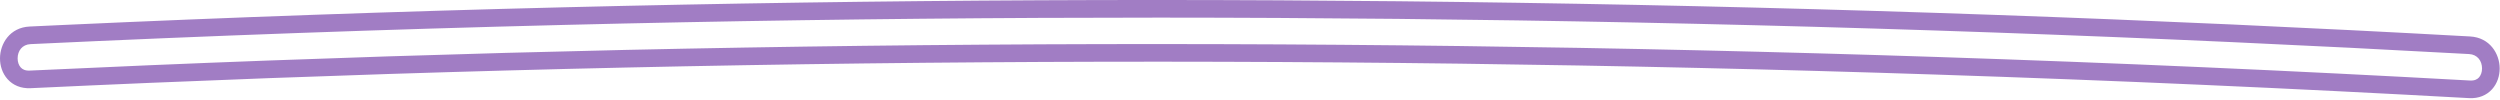
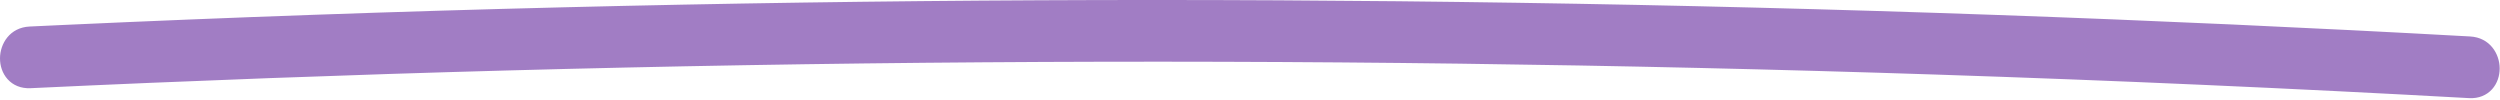
<svg xmlns="http://www.w3.org/2000/svg" width="851" height="34" viewBox="0 0 851 34" fill="none">
-   <path d="M191.799 2.485C299.974 -0.196 408.21 -0.705 516.405 0.945C624.601 2.596 732.766 6.437 840.811 12.409H840.81C847.597 12.782 850.882 18.366 850.887 23.299C850.889 25.782 850.096 28.382 848.31 30.366C846.458 32.422 843.748 33.579 840.481 33.4H840.479C780.016 30.052 719.521 27.372 658.998 25.383C550.933 21.824 442.787 20.435 334.662 21.205C226.527 21.975 118.402 24.932 10.387 30.02C7.116 30.176 4.411 29 2.566 26.938C0.786 24.946 -0.005 22.344 2.25191e-05 19.86C0.01 14.926 3.305 9.347 10.104 9.028L21.455 8.501C78.213 5.906 134.997 3.892 191.799 2.485ZM516.313 6.944C408.198 5.295 300.043 5.804 191.948 8.483C131.405 9.983 70.881 12.172 10.387 15.021H10.385C7.554 15.154 6.005 17.304 6 19.872C5.998 21.139 6.407 22.231 7.039 22.938C7.608 23.575 8.528 24.103 10.103 24.028H10.104C118.198 18.936 226.404 15.975 334.62 15.205C442.825 14.435 551.051 15.825 659.196 19.387H659.195C719.764 21.377 780.303 24.058 840.812 27.409H840.811C842.378 27.495 843.289 26.975 843.851 26.352C844.477 25.656 844.888 24.573 844.887 23.306C844.884 20.738 843.333 18.557 840.48 18.4H840.479C732.514 12.432 624.428 8.594 516.313 6.944Z" fill="#A17DC4" />
+   <path d="M10.245 27.025C118.3 21.935 226.466 18.975 334.641 18.205C442.806 17.435 550.992 18.825 659.097 22.385C719.643 24.375 780.159 27.055 840.645 30.405C850.315 30.935 850.285 15.935 840.645 15.405C732.64 9.435 624.515 5.595 516.36 3.945C408.204 2.295 300.009 2.805 191.874 5.485C131.307 6.985 70.761 9.175 10.245 12.025C0.615 12.475 0.555 27.485 10.245 27.025Z" fill="#A17DC4" />
+   <path d="M191.799 2.485C299.974 -0.196 408.21 -0.705 516.405 0.945C624.601 2.596 732.766 6.437 840.811 12.409C847.598 12.782 850.882 18.366 850.887 23.299C850.889 25.782 850.096 28.382 848.31 30.366C846.458 32.422 843.748 33.579 840.481 33.4H840.479C780.016 30.052 719.521 27.372 658.998 25.383C550.933 21.824 442.787 20.435 334.662 21.205C226.528 21.975 118.402 24.932 10.387 30.02C7.116 30.176 4.411 29 2.566 26.938C0.786 24.946 -0.005 22.344 2.25191e-05 19.86C0.01 14.926 3.305 9.347 10.104 9.028L21.455 8.501C78.213 5.906 134.997 3.892 191.799 2.485ZM516.313 6.944C408.198 5.295 300.043 5.804 191.948 8.483C131.405 9.983 70.881 12.172 10.387 15.021H10.385C7.554 15.154 6.005 17.304 6 19.872C5.998 21.139 6.407 22.231 7.039 22.938C7.608 23.575 8.528 24.103 10.103 24.028C118.197 18.936 226.404 15.975 334.62 15.205C442.825 14.435 551.051 15.825 659.196 19.387C719.765 21.377 780.303 24.058 840.812 27.409C842.379 27.495 843.289 26.975 843.851 26.352C844.477 25.656 844.888 24.573 844.887 23.306C844.884 20.738 843.333 18.557 840.48 18.4C732.515 12.432 624.428 8.594 516.313 6.944Z" fill="#A17DC4" />
</svg>
